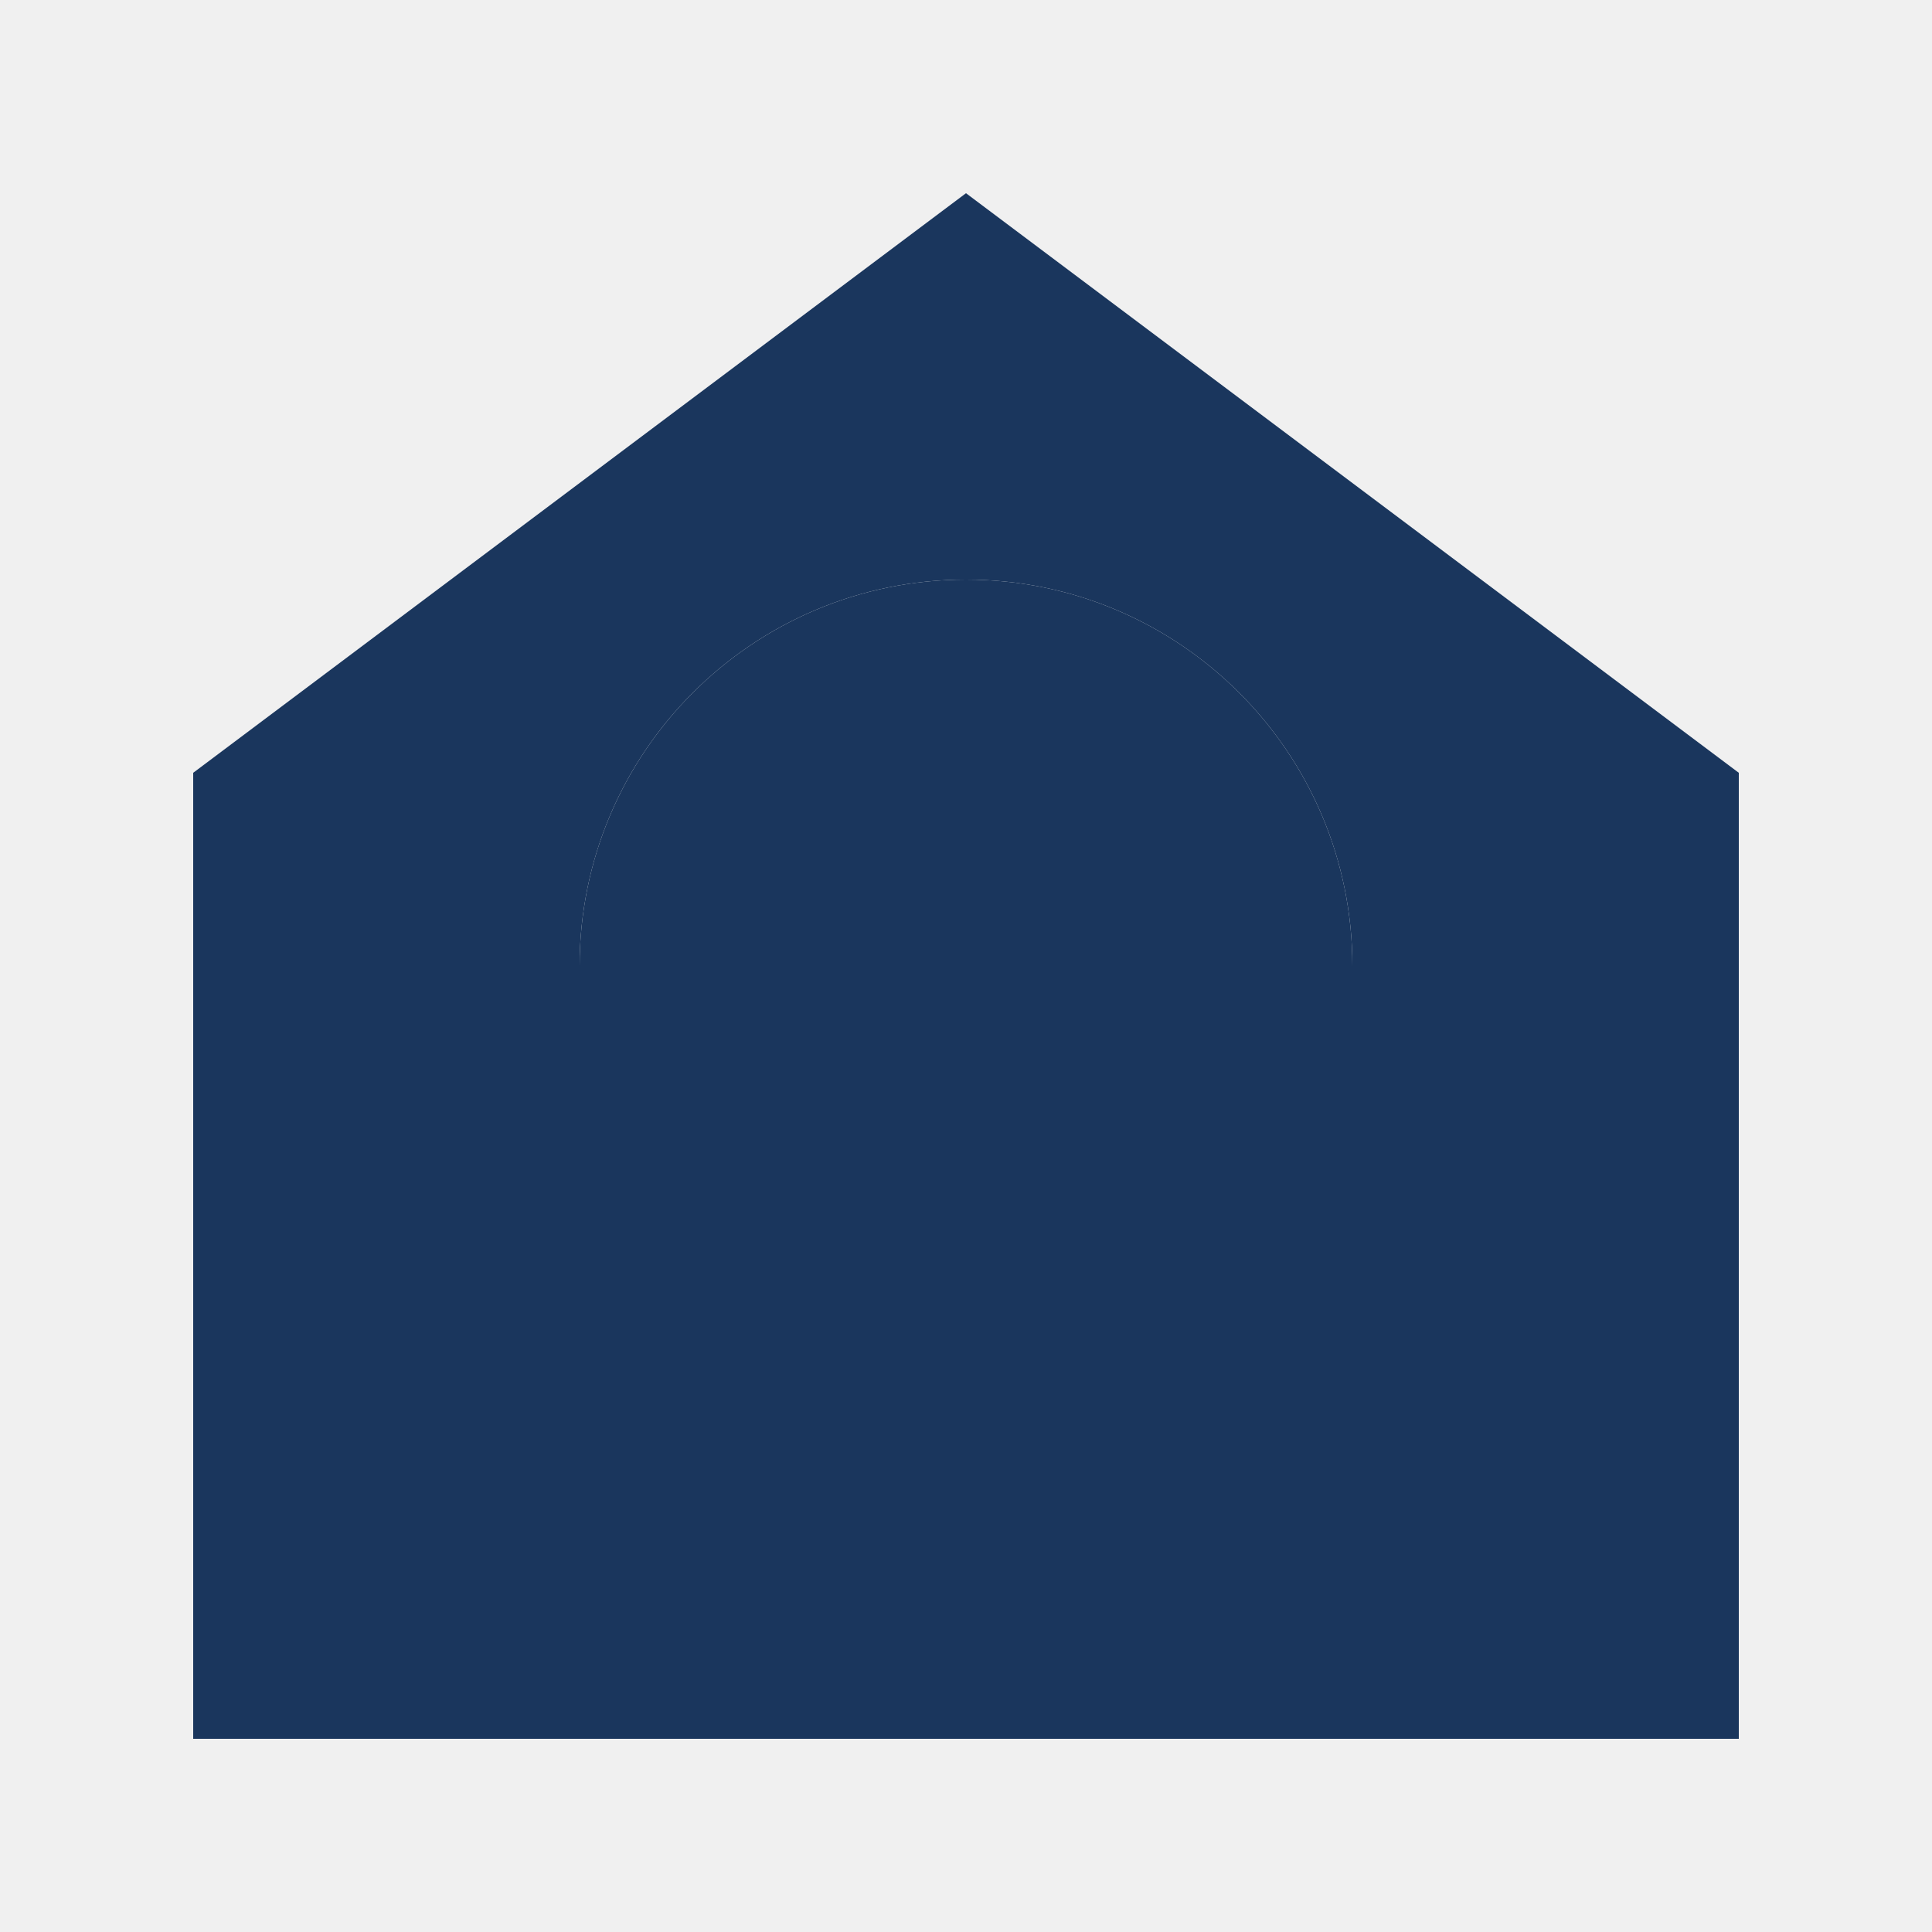
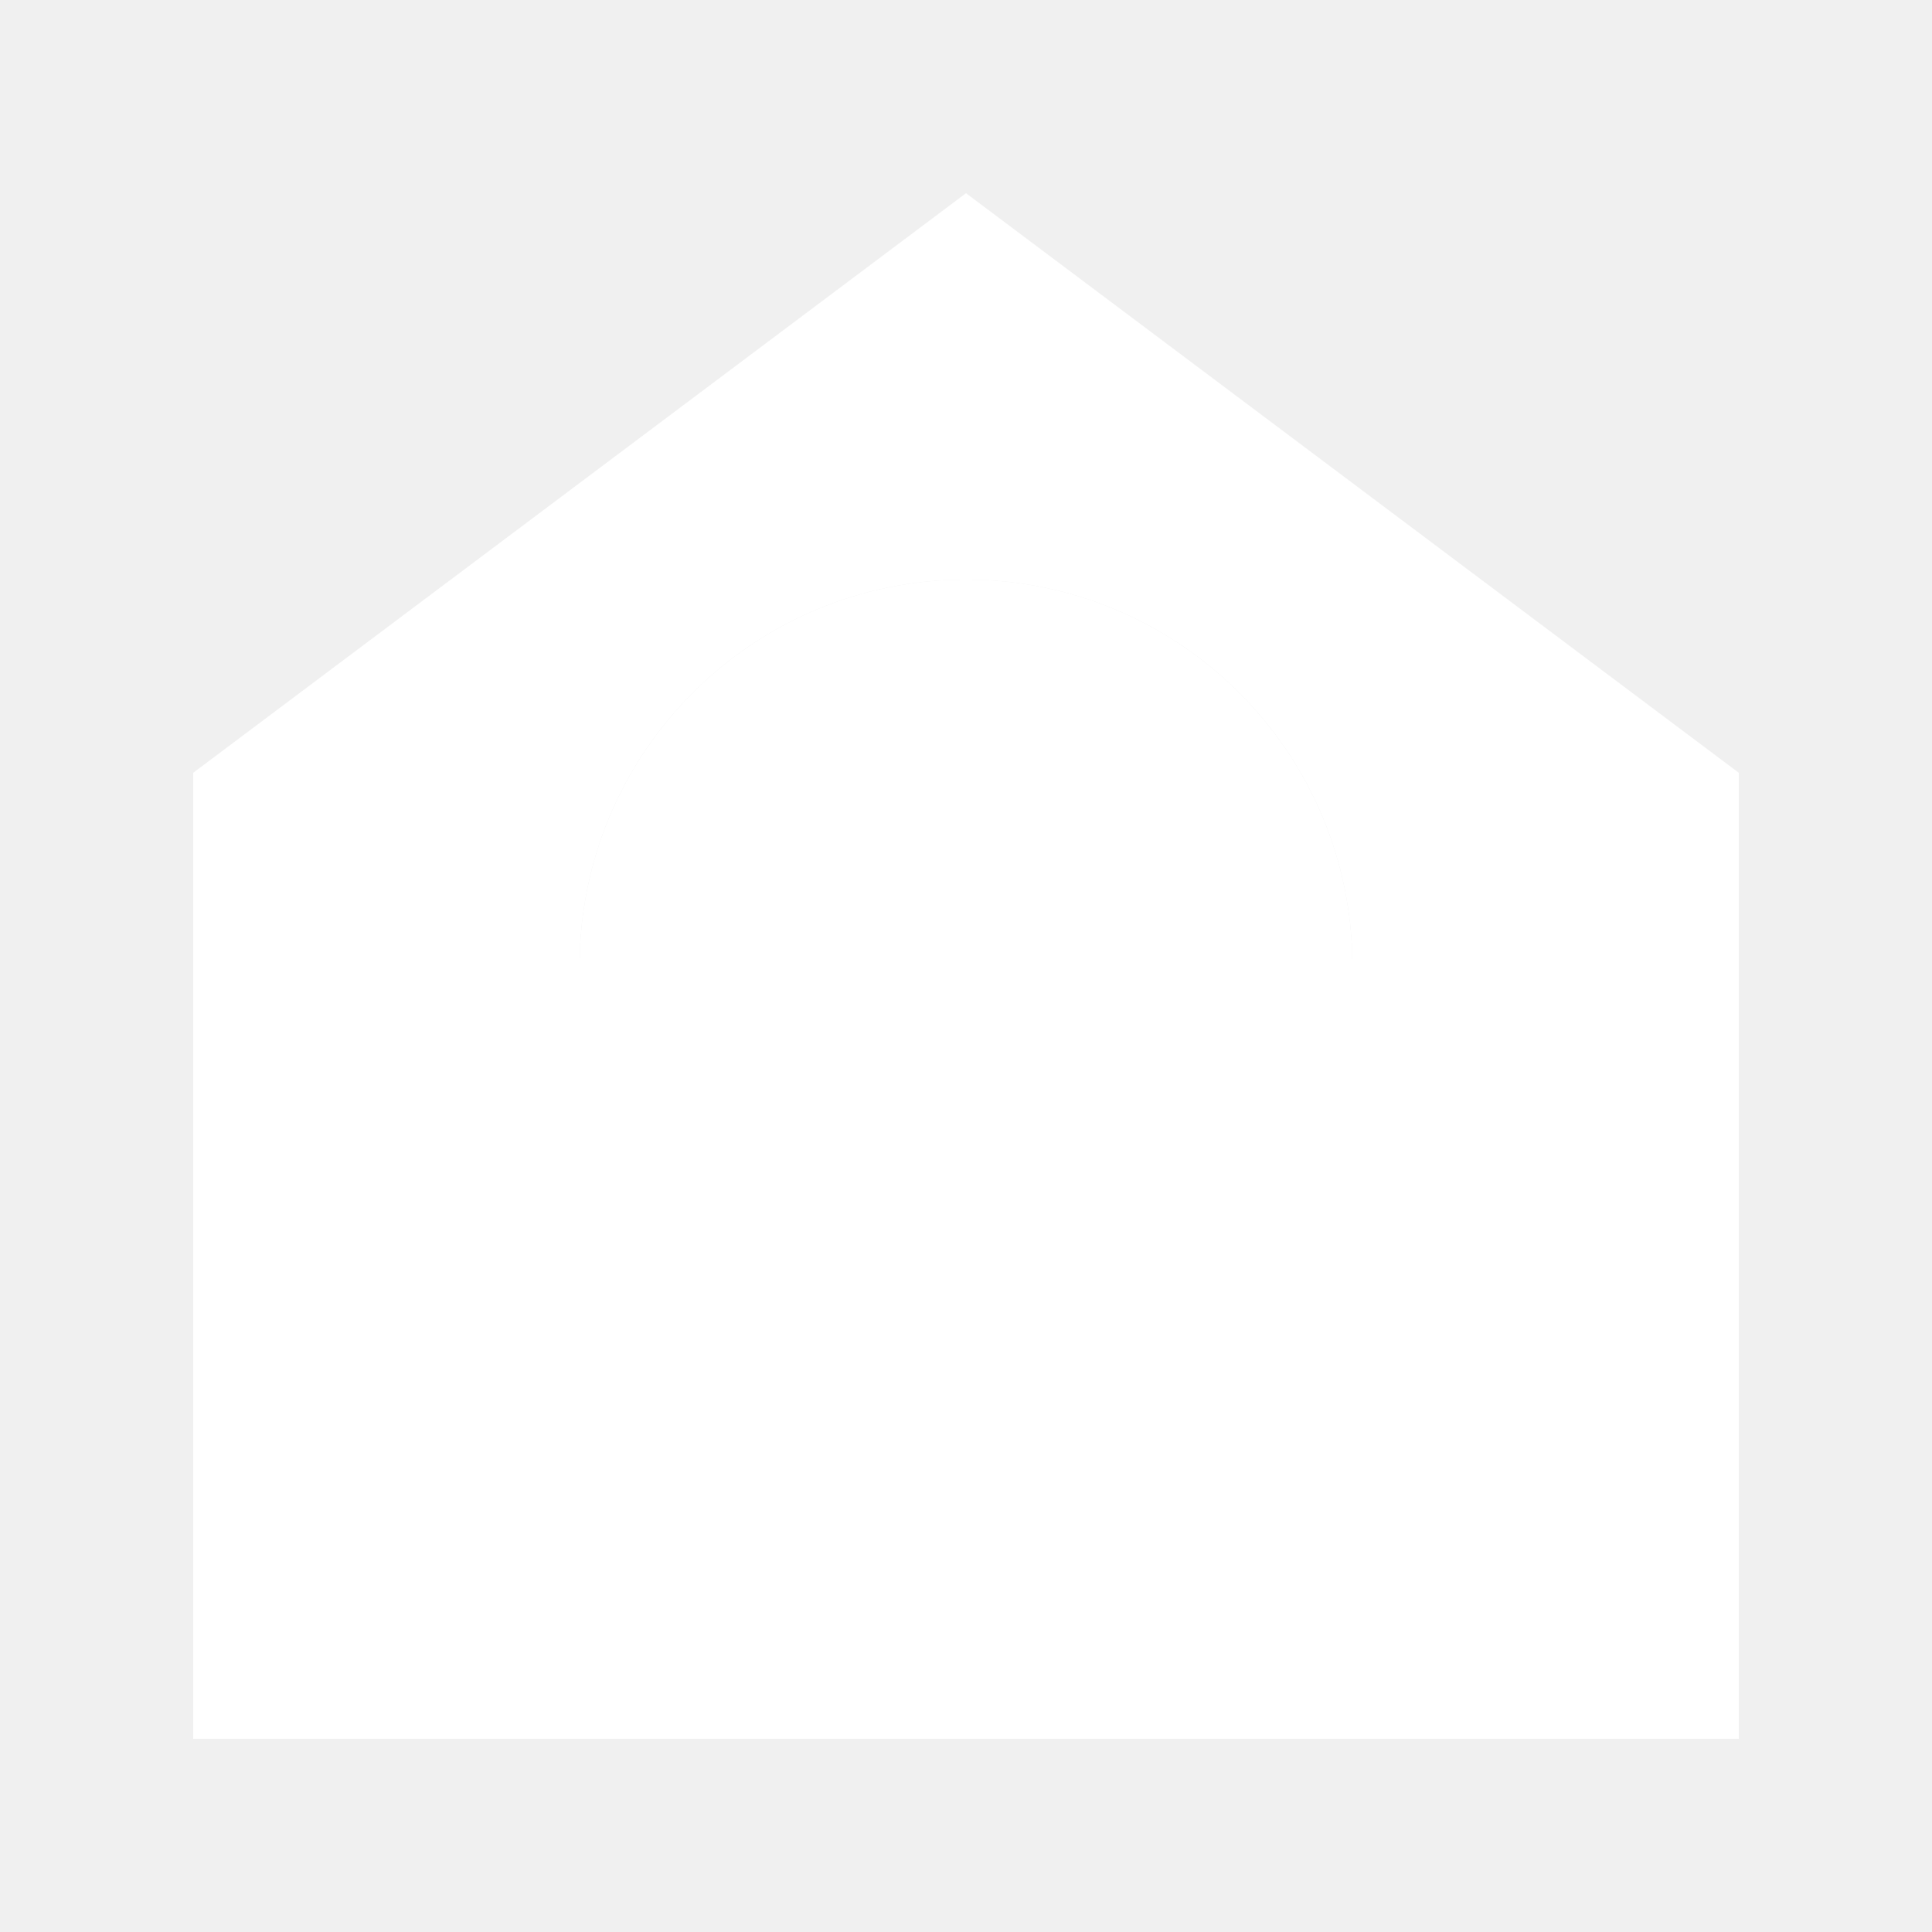
<svg xmlns="http://www.w3.org/2000/svg" width="32" height="32" viewBox="0 0 500 500" fill="none">
-   <path fill-rule="evenodd" clip-rule="evenodd" d="M250 50L450 200V450H350V250C350 194.772 305.228 150 250 150C194.772 150 150 194.772 150 250V450H50V200L250 50Z" fill="#1a365d" />
-   <path d="M150 250C150 194.772 194.772 150 250 150C305.228 150 350 194.772 350 250V450H150V250Z" fill="#1a365d" />
+   <path fill-rule="evenodd" clip-rule="evenodd" d="M250 50L450 200V450H350V250C350 194.772 305.228 150 250 150C194.772 150 150 194.772 150 250V450H50V200L250 50Z" fill="#FFFFFF" />
+   <path d="M150 250C150 194.772 194.772 150 250 150C305.228 150 350 194.772 350 250V450H150V250Z" fill="#FFFFFF" />
</svg>
